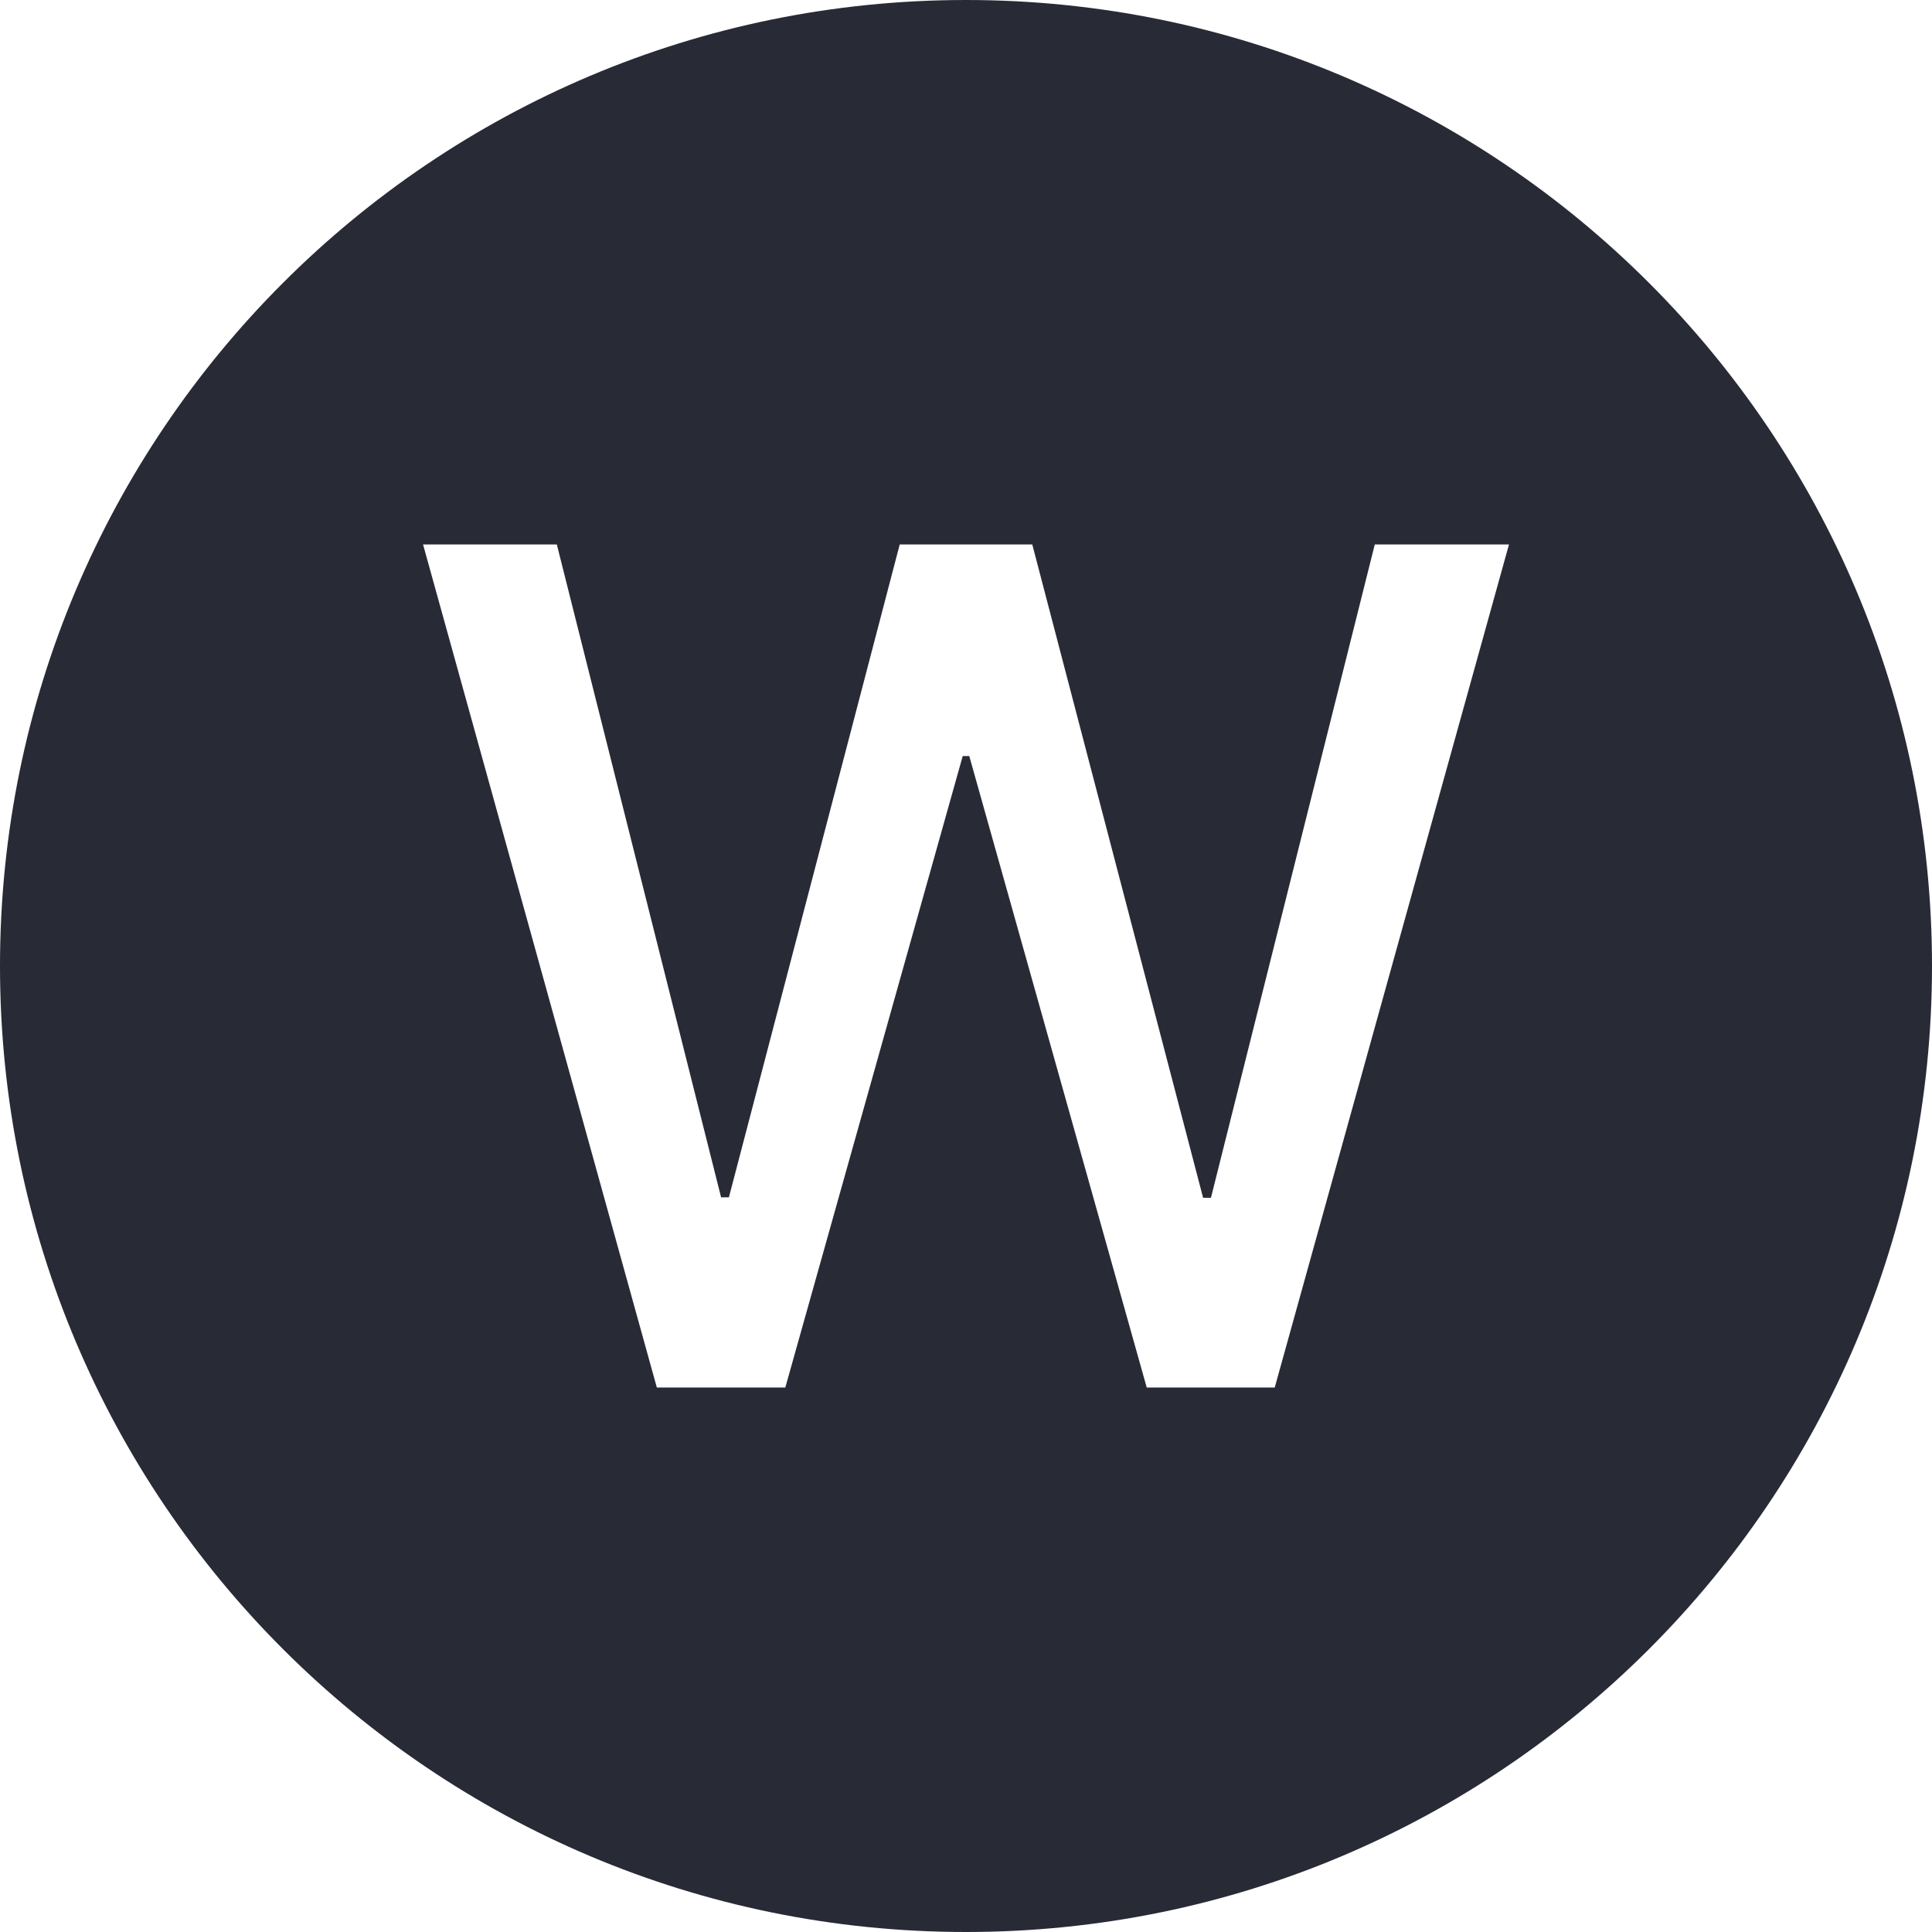
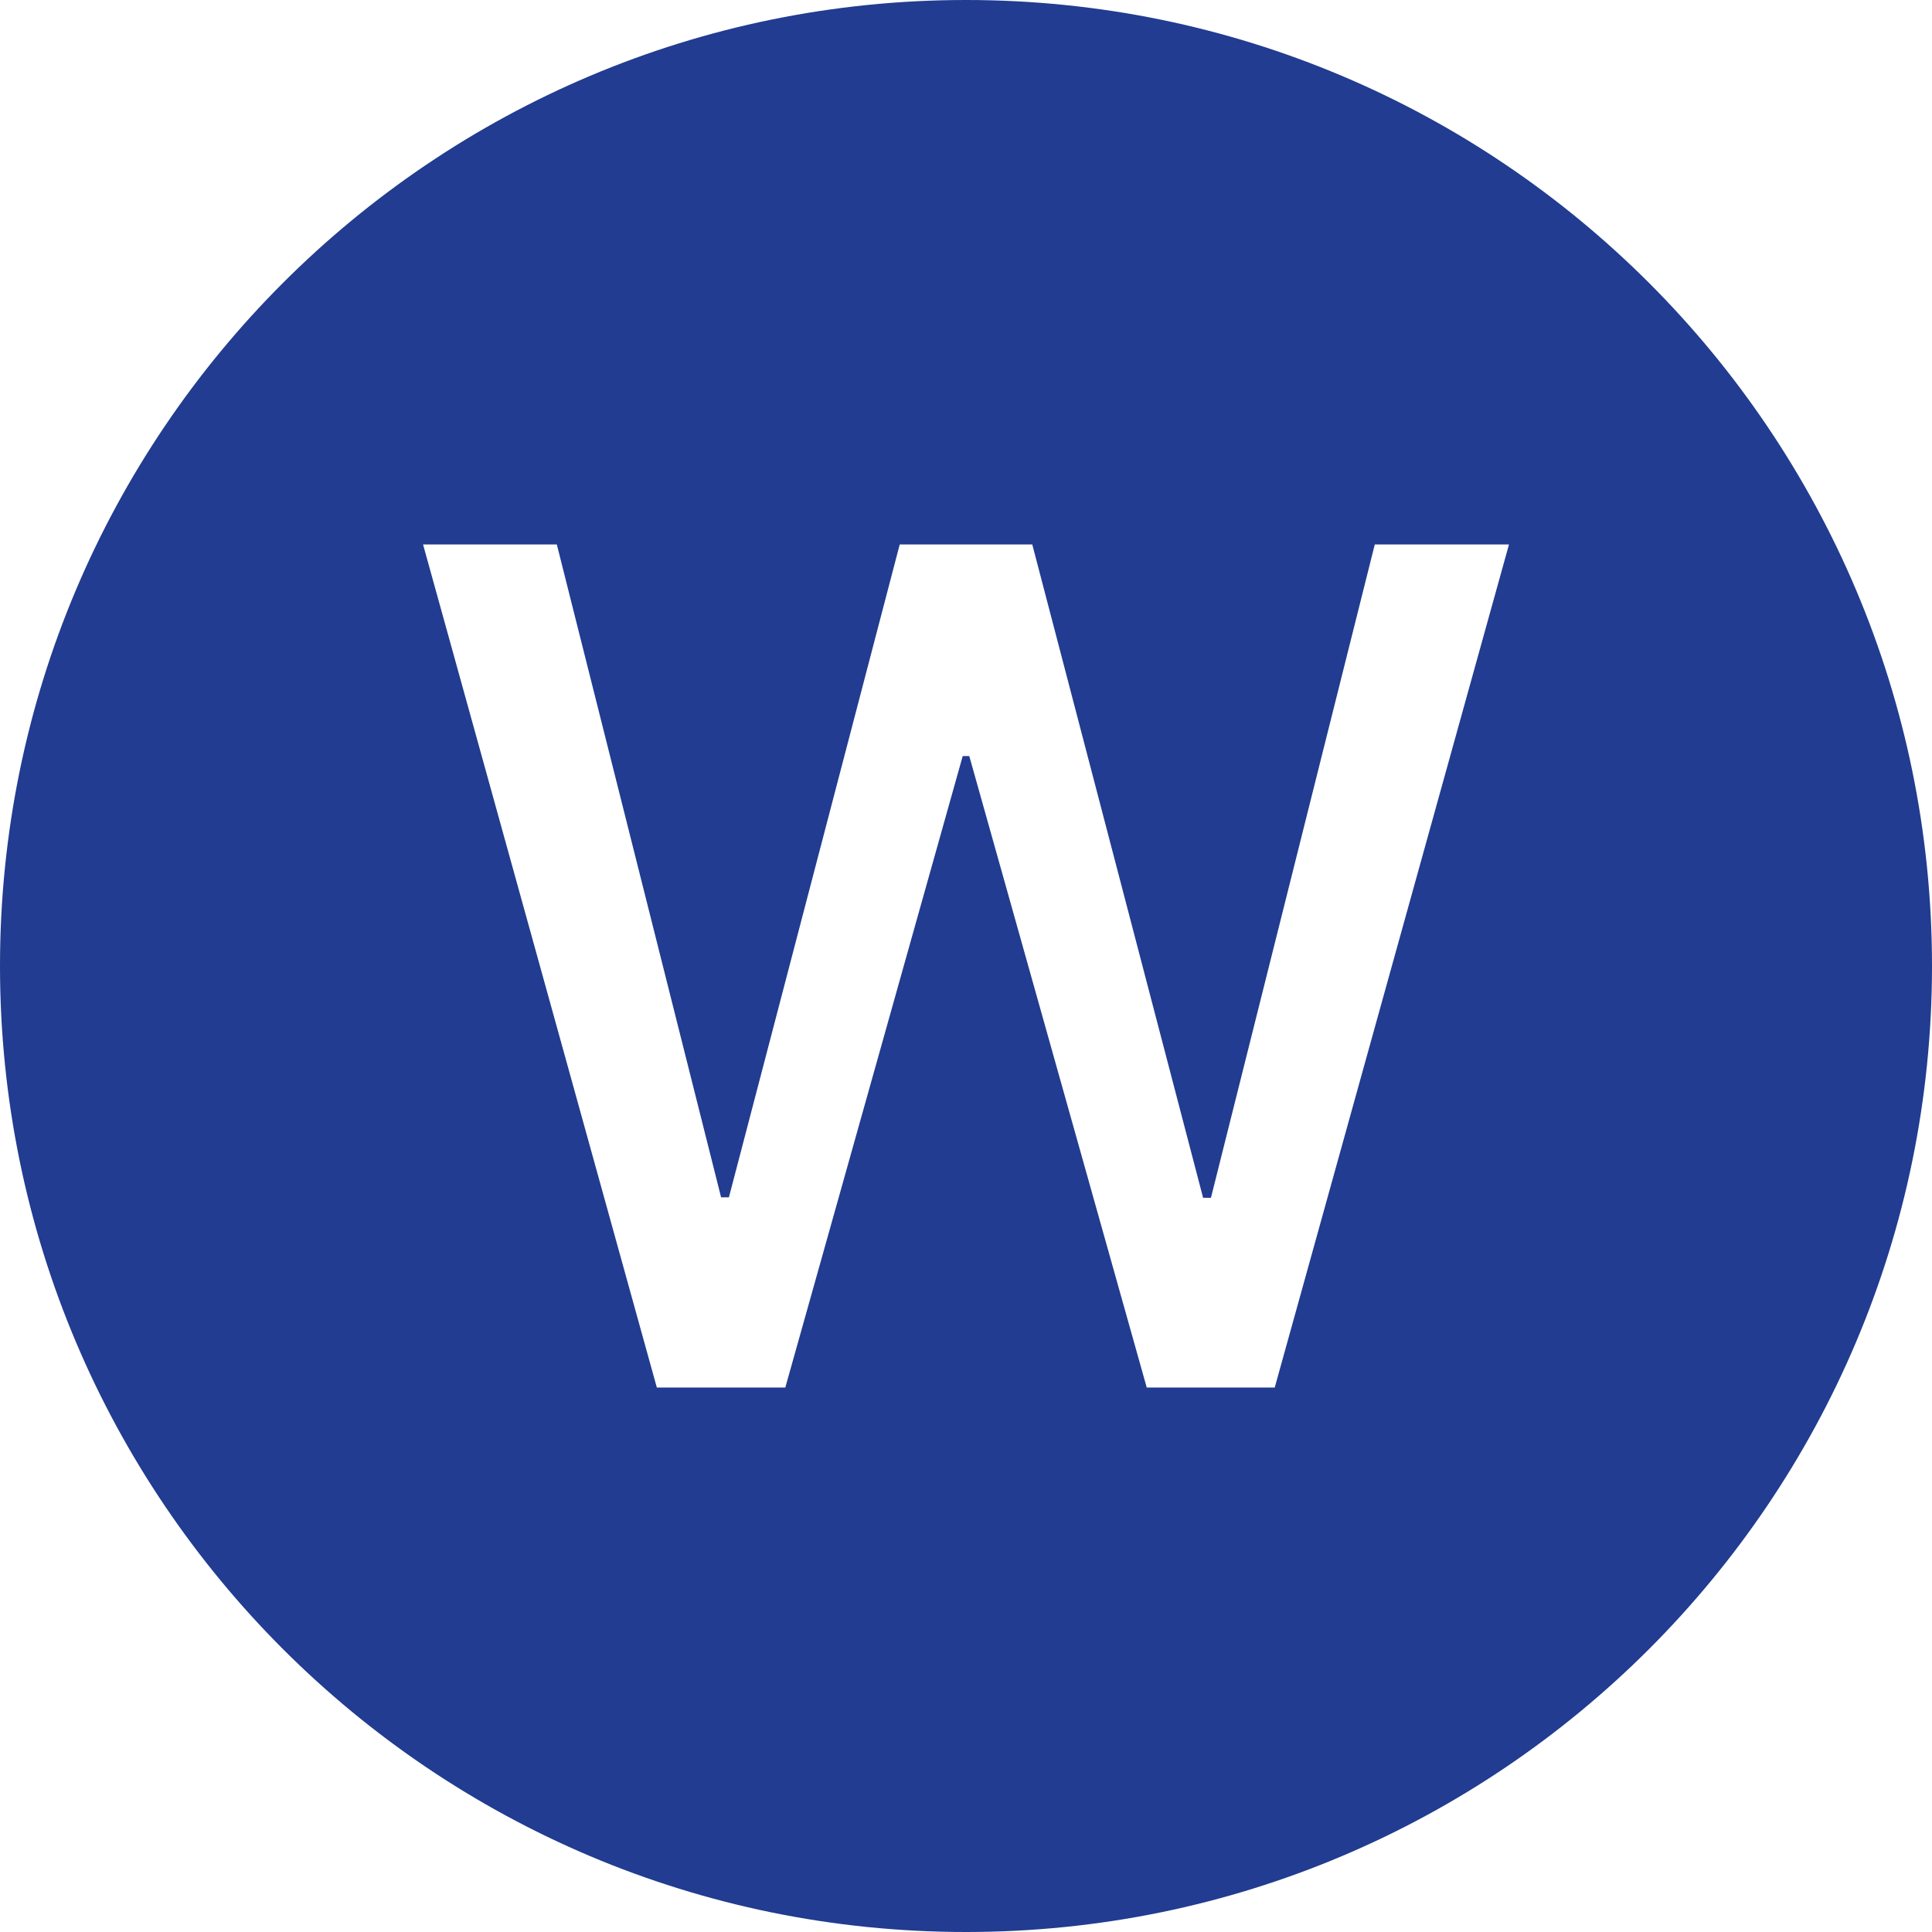
<svg xmlns="http://www.w3.org/2000/svg" xmlns:xlink="http://www.w3.org/1999/xlink" width="700" height="700" viewBox="0 0 700 700">
  <defs>
    <g>
      <g id="glyph-0-0">
        <path d="M 39.078 95.453 L 39.078 19.094 L 386.297 19.094 L 386.297 95.453 Z M 39.078 -9.547 L 39.078 -85.906 L 386.297 -85.906 L 386.297 -9.547 Z M 39.078 -114.547 L 39.078 -190.906 L 386.297 -190.906 L 386.297 -114.547 Z M 39.078 -219.547 L 39.078 -295.906 L 386.297 -295.906 L 386.297 -219.547 Z M 39.078 -324.547 L 39.078 -400.906 L 386.297 -400.906 L 386.297 -324.547 Z M 39.078 -324.547 " />
      </g>
      <g id="glyph-0-1">
        <path d="M 93.359 0 L 8.656 -305.453 L 57.125 -305.453 L 116.641 -68.906 L 119.469 -68.906 L 181.359 -305.453 L 229.391 -305.453 L 291.281 -68.75 L 294.125 -68.75 L 353.484 -305.453 L 402.109 -305.453 L 317.234 0 L 270.859 0 L 206.562 -228.797 L 204.188 -228.797 L 139.906 0 Z M 93.359 0 " />
      </g>
    </g>
  </defs>
-   <path fill-rule="nonzero" fill="rgb(15.686%, 16.471%, 21.176%)" fill-opacity="1" d="M 700 350 C 700 543.301 543.301 700 350 700 C 156.699 700 0 543.301 0 350 C 0 156.699 156.699 0 350 0 C 543.301 0 700 156.699 700 350 " />
+   <path fill-rule="nonzero" fill="rgb(12.941%, 23.529%, 56.471%)" fill-opacity="1" d="M 700 350 C 700 543.301 543.301 700 350 700 C 156.699 700 0 543.301 0 350 C 0 156.699 156.699 0 350 0 C 543.301 0 700 156.699 700 350 " />
  <g fill="rgb(100%, 100%, 100%)" fill-opacity="1">
    <use xlink:href="#glyph-0-1" x="144.625" y="502.727" />
  </g>
</svg>
